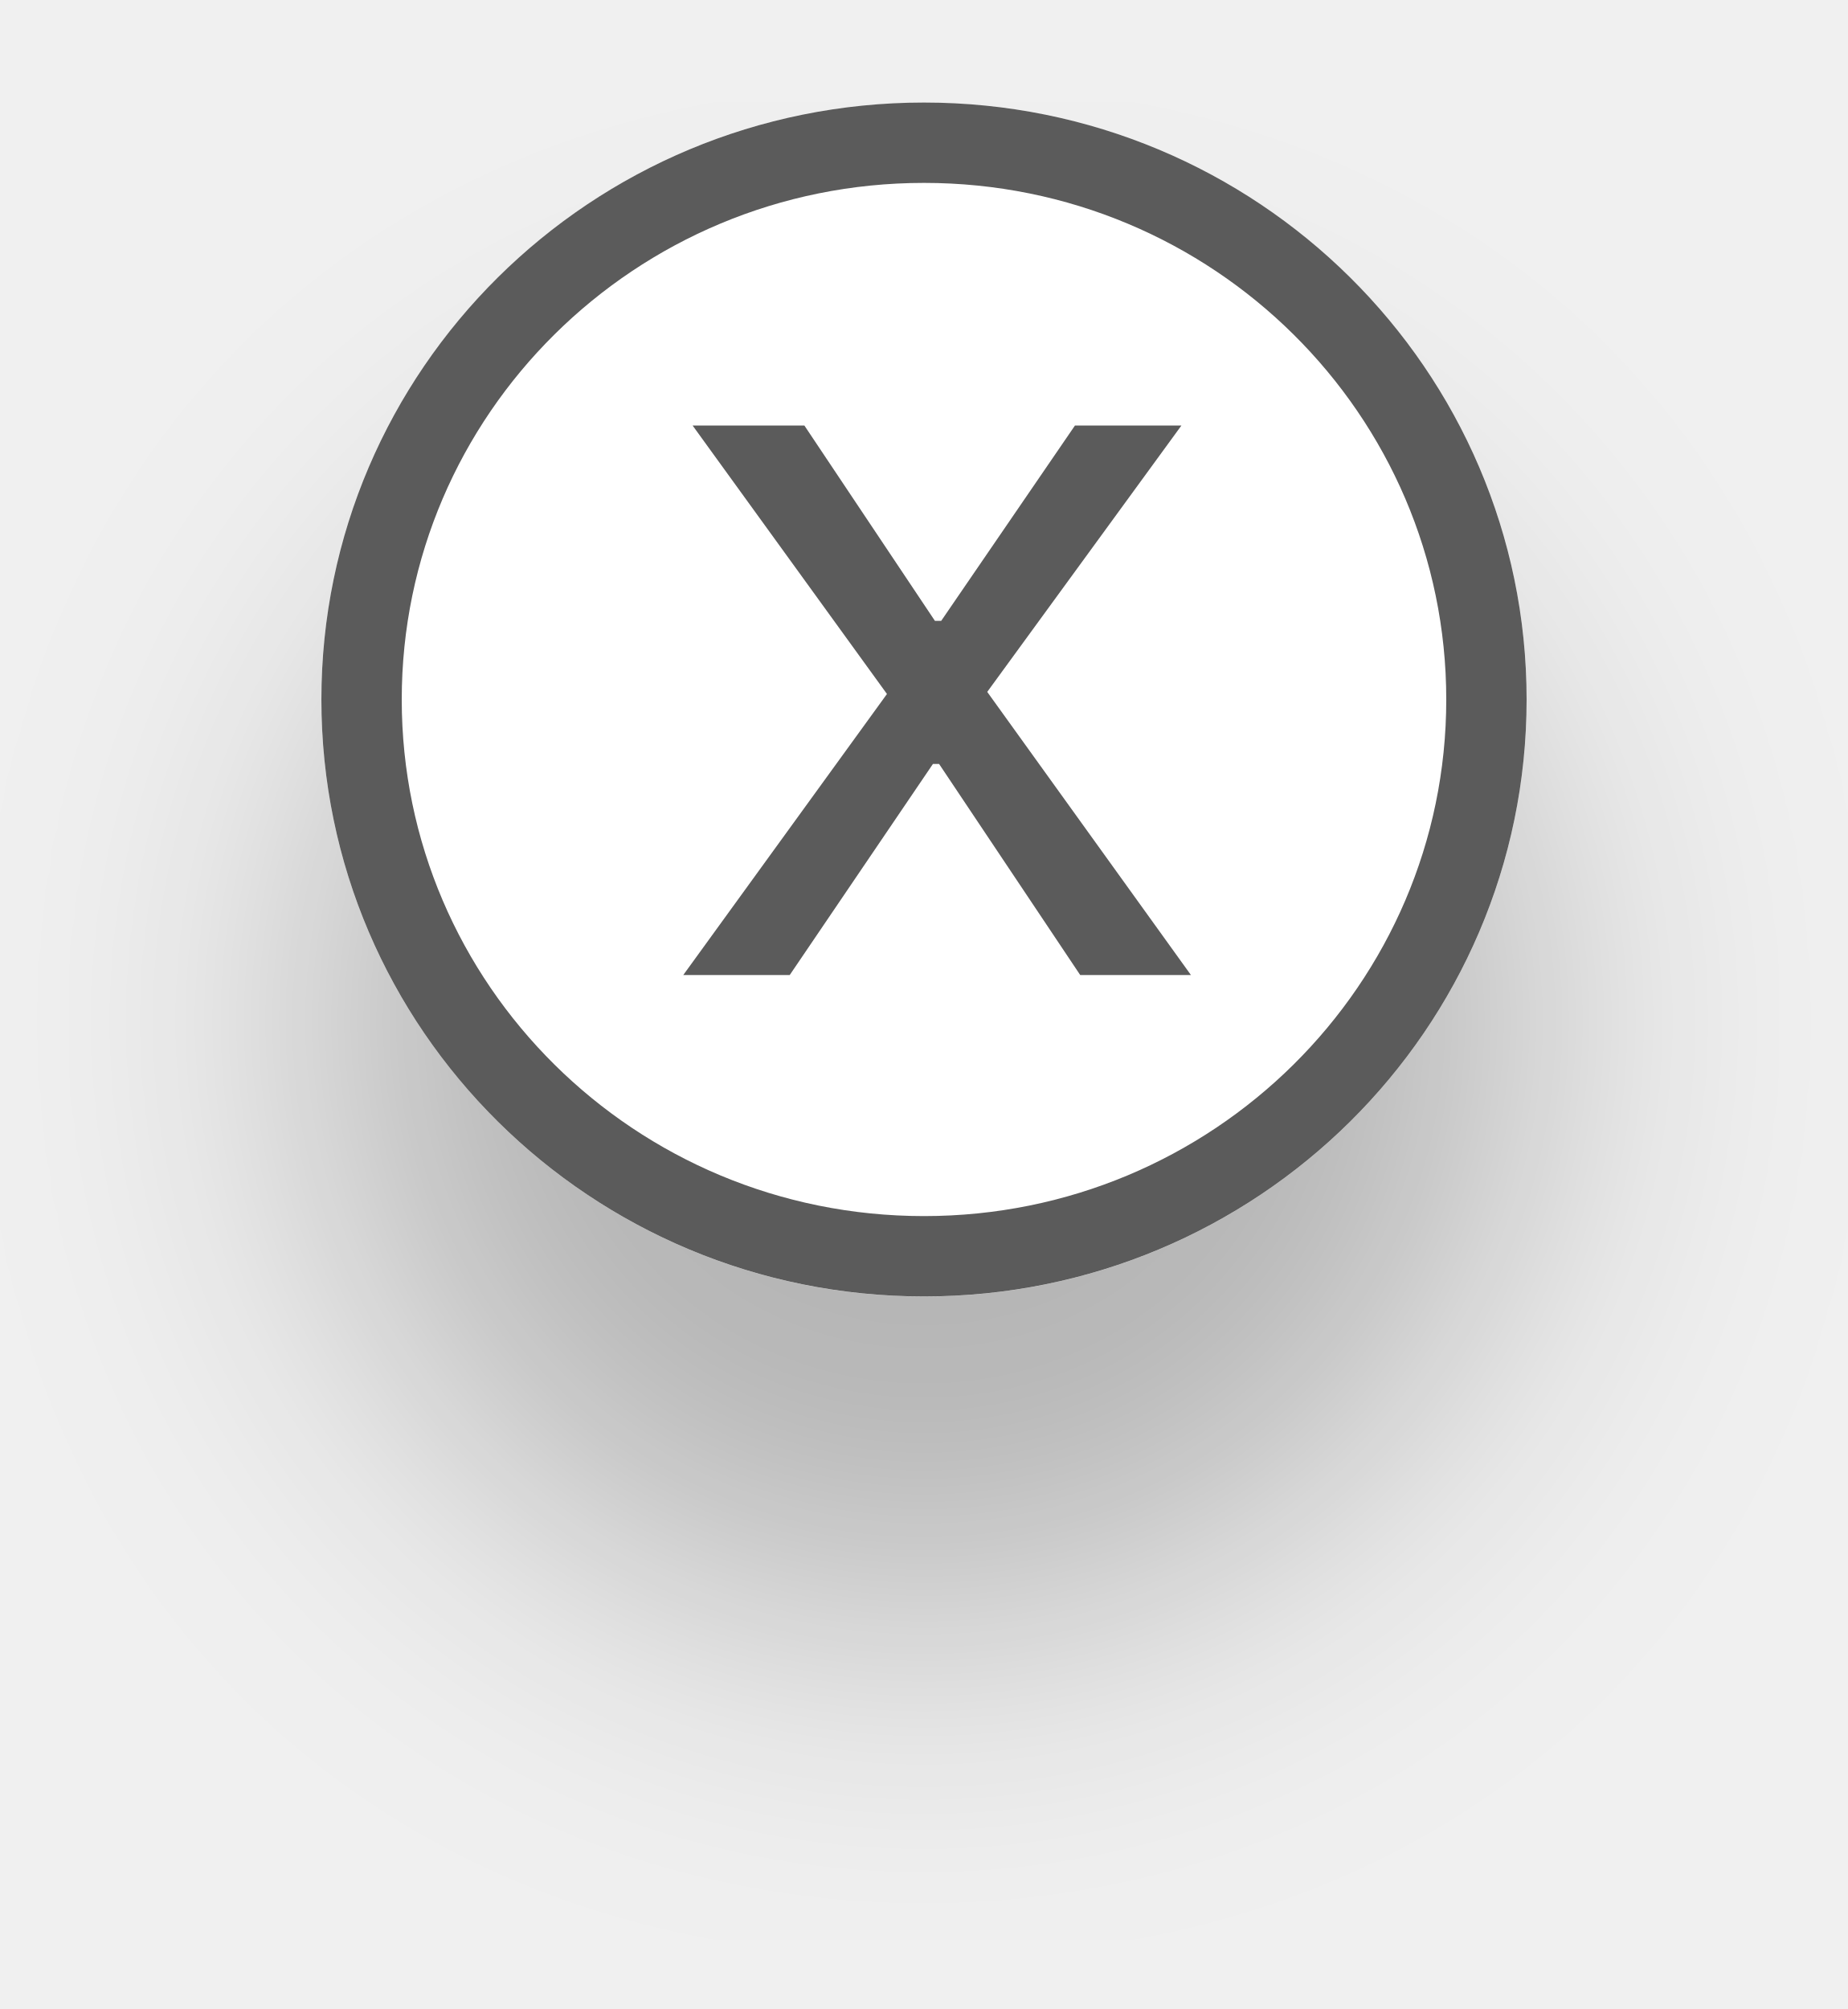
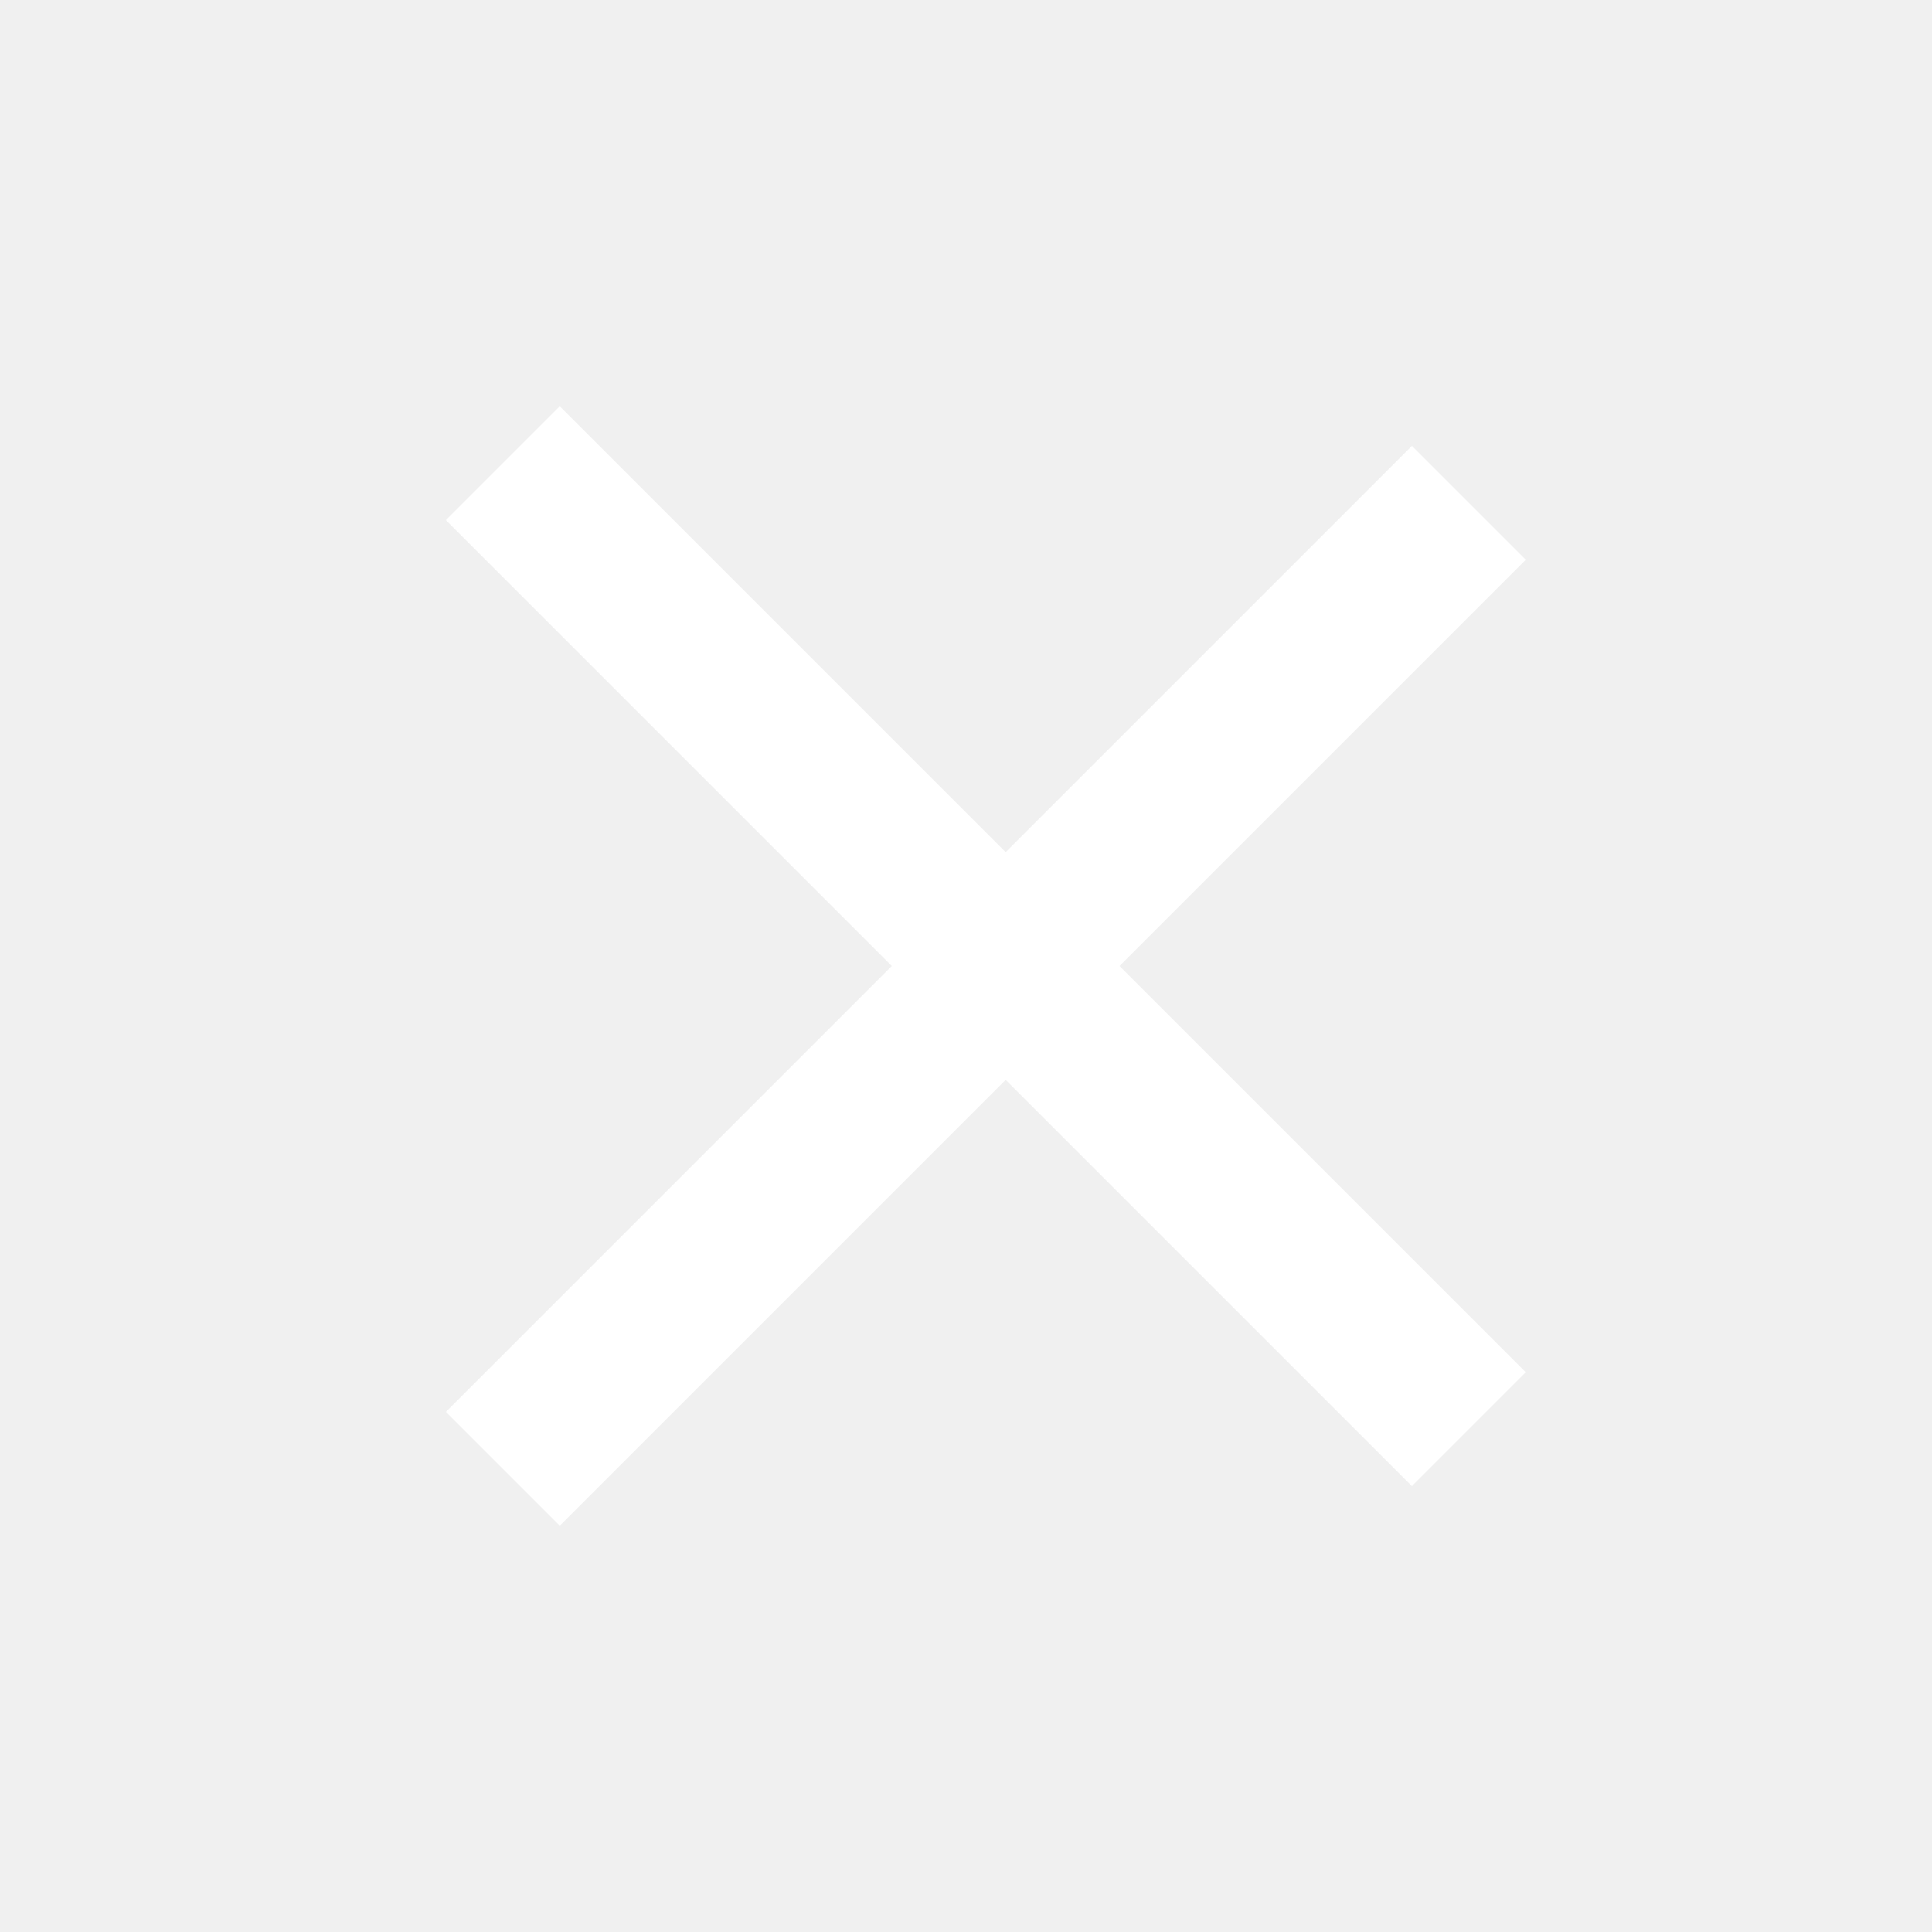
- <svg xmlns="http://www.w3.org/2000/svg" width="23" height="25" viewBox="0 0 23 25" fill="none">
-   <g filter="url(#filter0_d)">
-     <ellipse cx="11.5" cy="8.705" rx="7.5" ry="7.429" fill="white" />
-     <path d="M18.5 8.705C18.5 12.527 15.37 15.633 11.5 15.633C7.629 15.633 4.5 12.527 4.5 8.705C4.5 4.883 7.629 1.776 11.5 1.776C15.37 1.776 18.5 4.883 18.5 8.705Z" stroke="#5B5B5B" />
-   </g>
-   <path d="M11.039 8.636L8.62 5.295H10.011L11.636 7.726H11.714L13.379 5.295H14.704L12.287 8.61L14.822 12.133H13.444L11.688 9.507H11.611L9.829 12.133H8.504L11.039 8.636Z" fill="#5B5B5B" />
-   <defs>
-     <filter id="filter0_d" x="0" y="1.276" width="23" height="22.857" filterUnits="userSpaceOnUse" color-interpolation-filters="sRGB">
-       <feFlood flood-opacity="0" result="BackgroundImageFix" />
-       <feColorMatrix in="SourceAlpha" type="matrix" values="0 0 0 0 0 0 0 0 0 0 0 0 0 0 0 0 0 0 127 0" />
-       <feOffset dy="4" />
-       <feGaussianBlur stdDeviation="2" />
-       <feColorMatrix type="matrix" values="0 0 0 0 0 0 0 0 0 0 0 0 0 0 0 0 0 0 0.25 0" />
-       <feBlend mode="normal" in2="BackgroundImageFix" result="effect1_dropShadow" />
-       <feBlend mode="normal" in="SourceGraphic" in2="effect1_dropShadow" result="shape" />
-     </filter>
-   </defs>
+ <svg xmlns="http://www.w3.org/2000/svg" width="12" height="12" viewBox="0 0 12 12" fill="none">
+   <line x1="9.123" y1="3.123" x2="3.123" y2="9.123" stroke="white" />
+   <line x1="3.123" y1="2.877" x2="9.123" y2="8.877" stroke="white" />
</svg>
